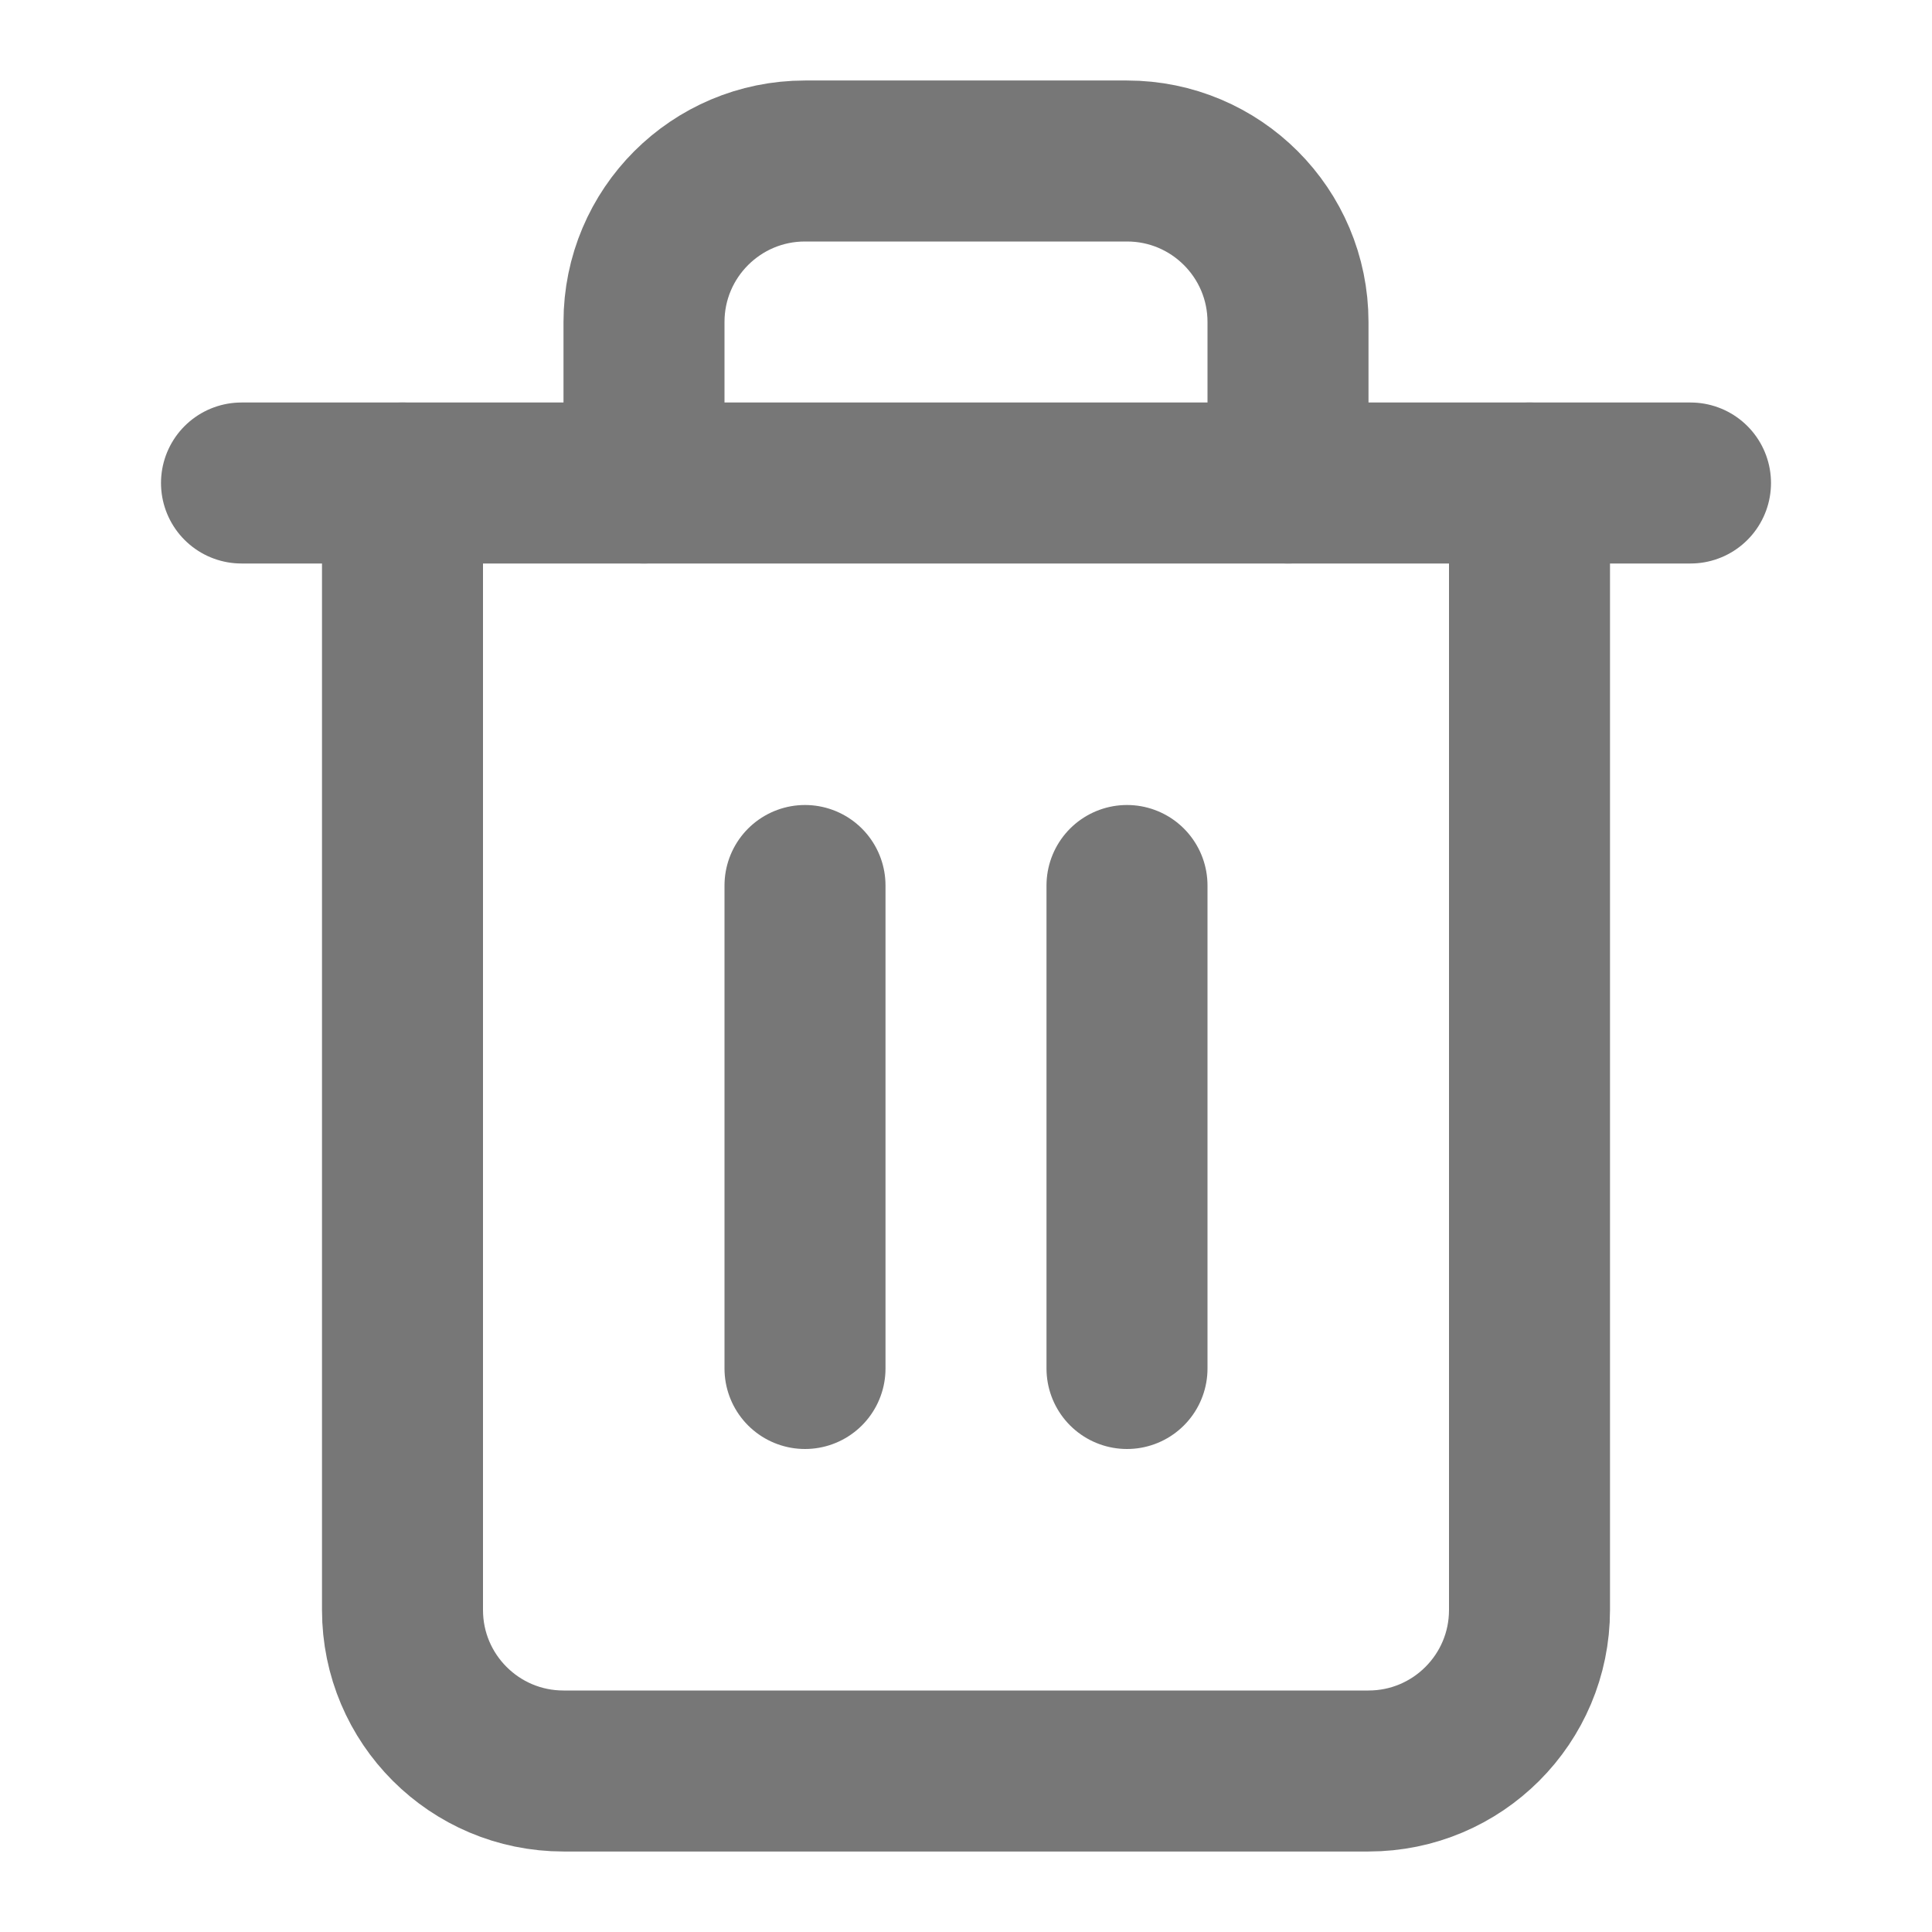
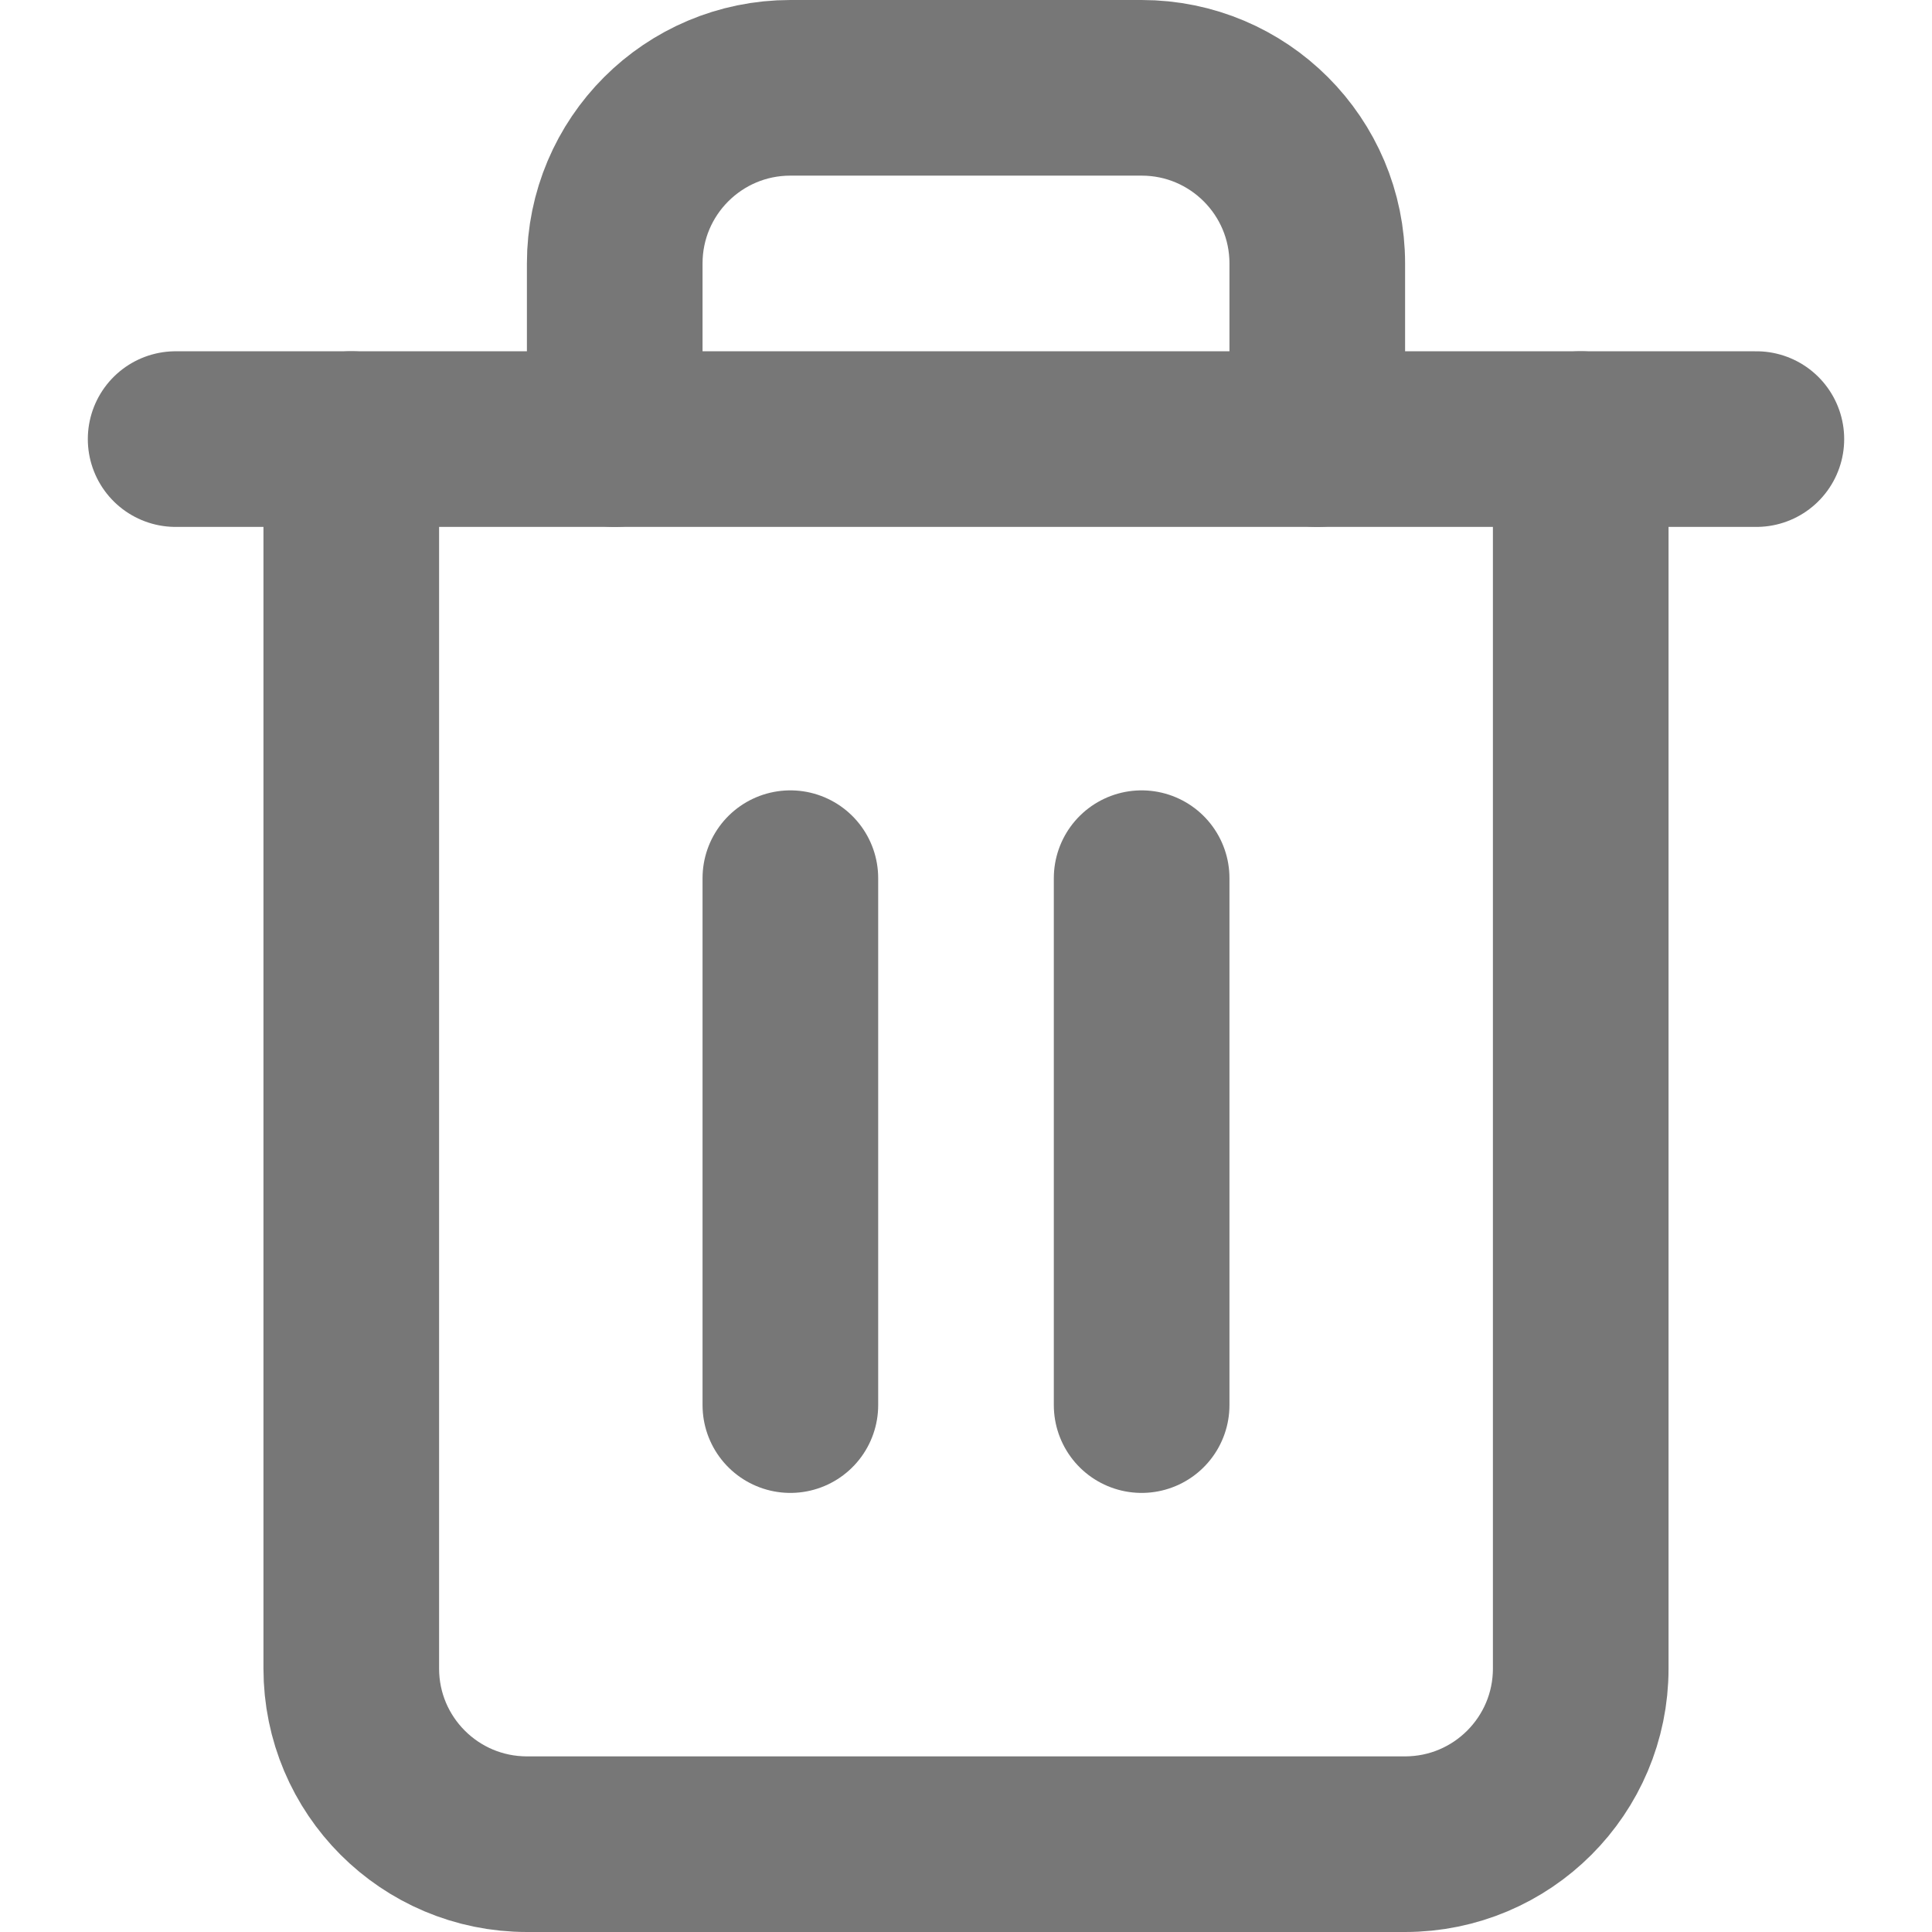
- <svg xmlns="http://www.w3.org/2000/svg" width="24" height="24" viewBox="0 0 24 24" fill="none" stroke="#777777" stroke-width="2" stroke-linecap="round" stroke-linejoin="round" class="lucide lucide-trash2-icon lucide-trash-2">
+ <svg xmlns="http://www.w3.org/2000/svg" width="24" height="24" viewBox="2 1 20 22" fill="none" stroke="#777777" stroke-width="2" stroke-linecap="round" stroke-linejoin="round" class="lucide lucide-trash2-icon lucide-trash-2">
  <path d="M10 11v6" />
  <path d="M14 11v6" />
  <path d="M19 6v14a2 2 0 0 1-2 2H7a2 2 0 0 1-2-2V6" />
  <path d="M3 6h18" />
  <path d="M8 6V4a2 2 0 0 1 2-2h4a2 2 0 0 1 2 2v2" />
</svg>
